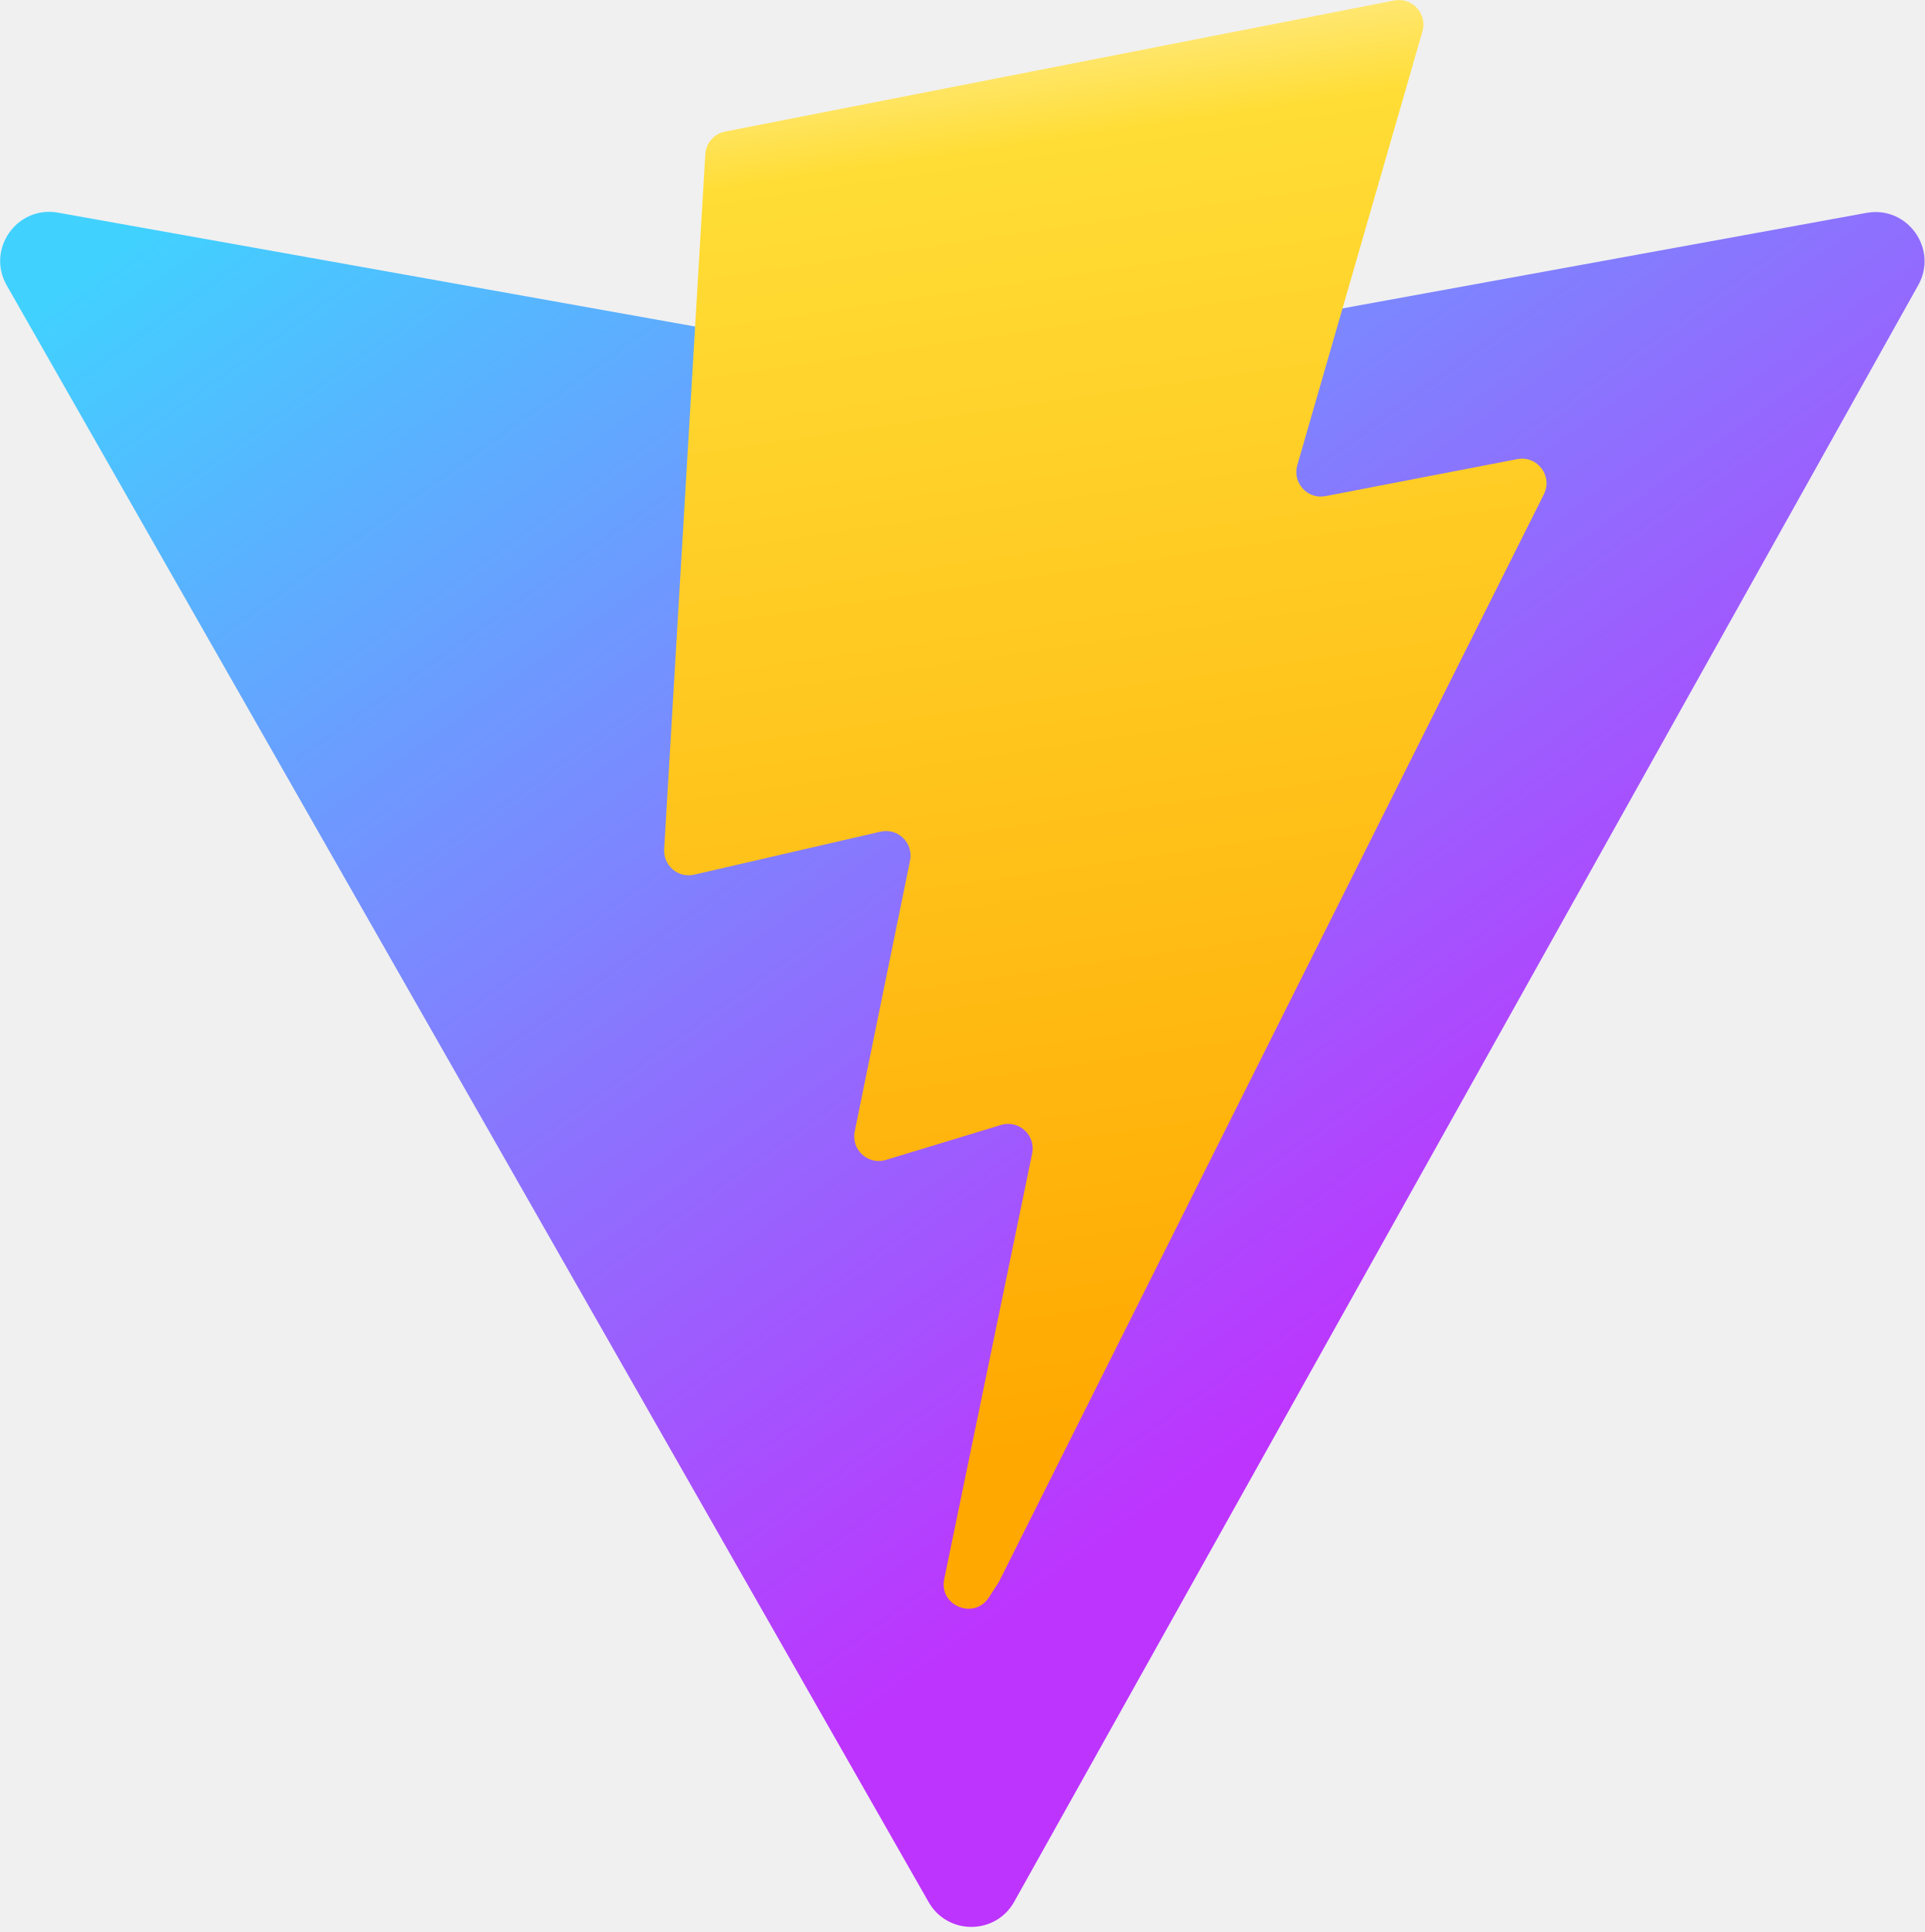
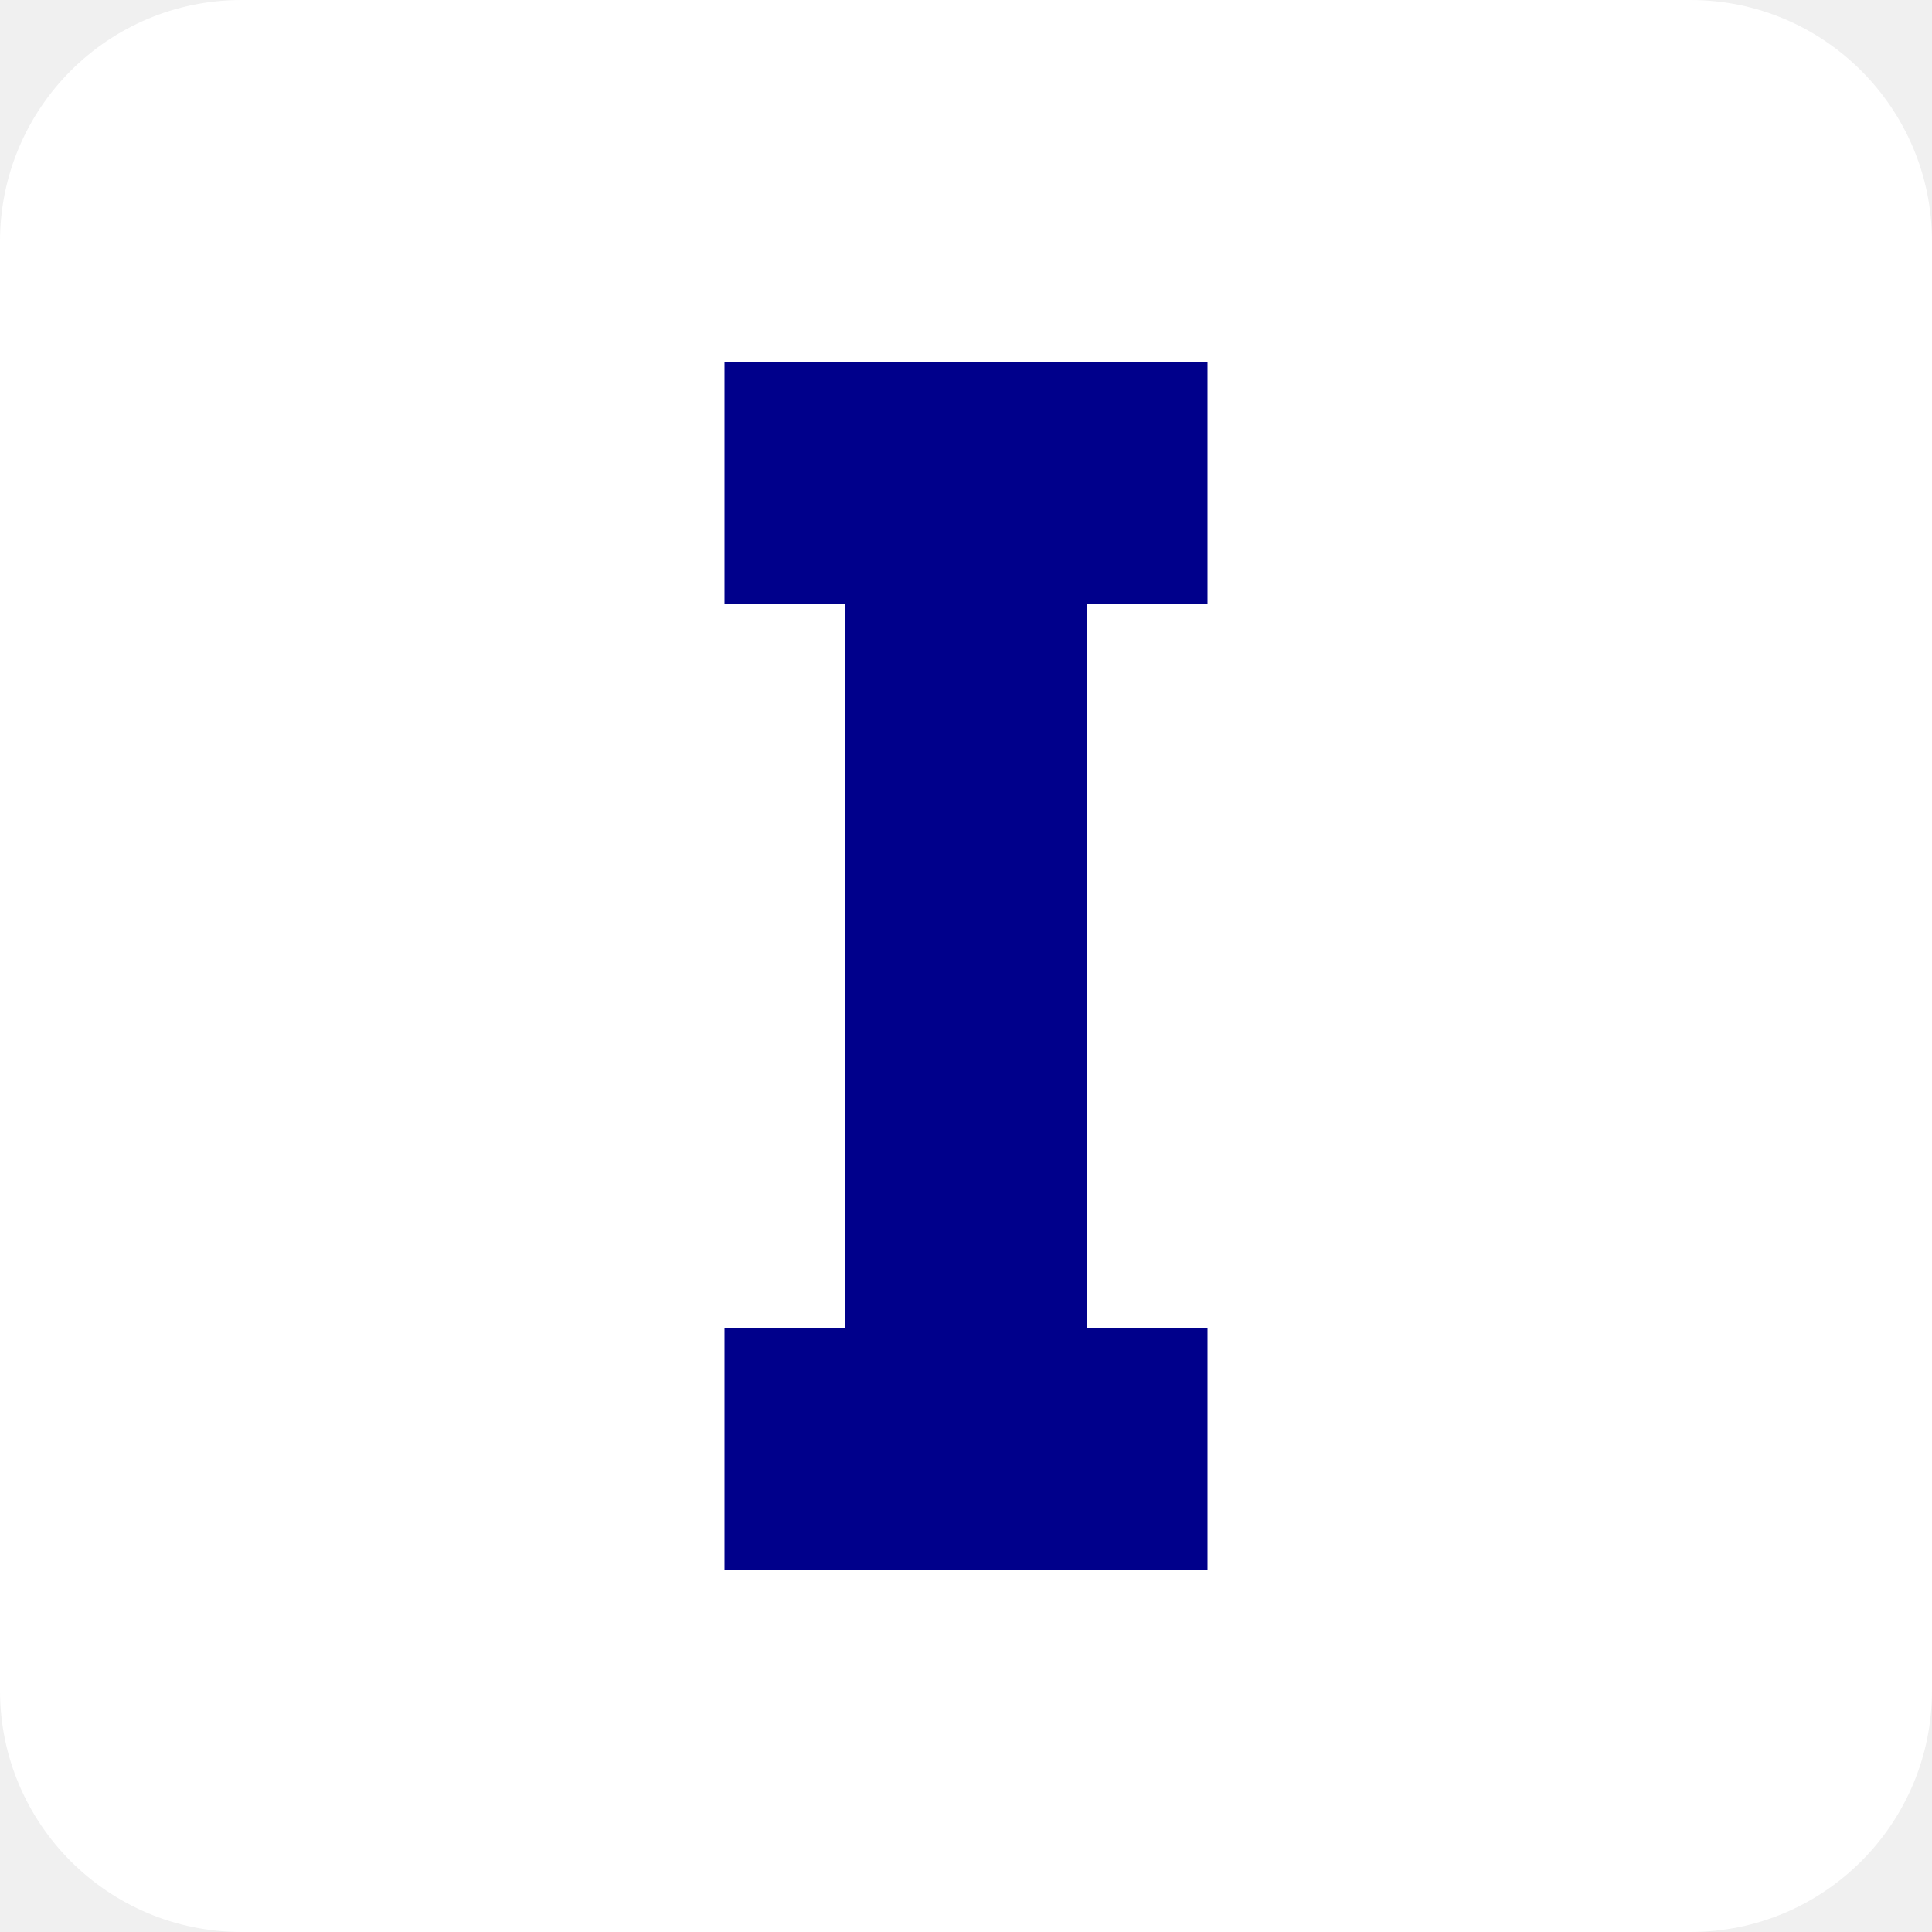
- <svg xmlns="http://www.w3.org/2000/svg" aria-hidden="true" role="img" class="iconify iconify--logos" width="31.88" height="32" preserveAspectRatio="xMidYMid meet" viewBox="0 0 256 257">
-   <defs>
-     <linearGradient id="IconifyId1813088fe1fbc01fb466" x1="-.828%" x2="57.636%" y1="7.652%" y2="78.411%">
-       <stop offset="0%" stop-color="#41D1FF" />
-       <stop offset="100%" stop-color="#BD34FE" />
-     </linearGradient>
-     <linearGradient id="IconifyId1813088fe1fbc01fb467" x1="43.376%" x2="50.316%" y1="2.242%" y2="89.03%">
-       <stop offset="0%" stop-color="#FFEA83" />
-       <stop offset="8.333%" stop-color="#FFDD35" />
-       <stop offset="100%" stop-color="#FFA800" />
-     </linearGradient>
-   </defs>
-   <path fill="url(#IconifyId1813088fe1fbc01fb466)" d="M255.153 37.938L134.897 252.976c-2.483 4.44-8.862 4.466-11.382.048L.875 37.958c-2.746-4.814 1.371-10.646 6.827-9.67l120.385 21.517a6.537 6.537 0 0 0 2.322-.004l117.867-21.483c5.438-.991 9.574 4.796 6.877 9.62Z" />
-   <path fill="url(#IconifyId1813088fe1fbc01fb467)" d="M185.432.063L96.44 17.501a3.268 3.268 0 0 0-2.634 3.014l-5.474 92.456a3.268 3.268 0 0 0 3.997 3.378l24.777-5.718c2.318-.535 4.413 1.507 3.936 3.838l-7.361 36.047c-.495 2.426 1.782 4.5 4.151 3.78l15.304-4.649c2.372-.72 4.652 1.36 4.15 3.788l-11.698 56.621c-.732 3.542 3.979 5.473 5.943 2.437l1.313-2.028l72.516-144.72c1.215-2.423-.88-5.186-3.54-4.672l-25.505 4.922c-2.396.462-4.435-1.77-3.759-4.114l16.646-57.705c.677-2.35-1.37-4.583-3.769-4.113Z" />
+ <svg xmlns="http://www.w3.org/2000/svg" width="32" height="32" viewBox="0 0 32 32">
+   <rect width="32" height="32" rx="4" fill="white" />
+   <rect x="12" y="6" width="8" height="4" fill="#00008B" />
+   <rect x="14" y="10" width="4" height="12" fill="#00008B" />
+   <rect x="12" y="22" width="8" height="4" fill="#00008B" />
</svg>
